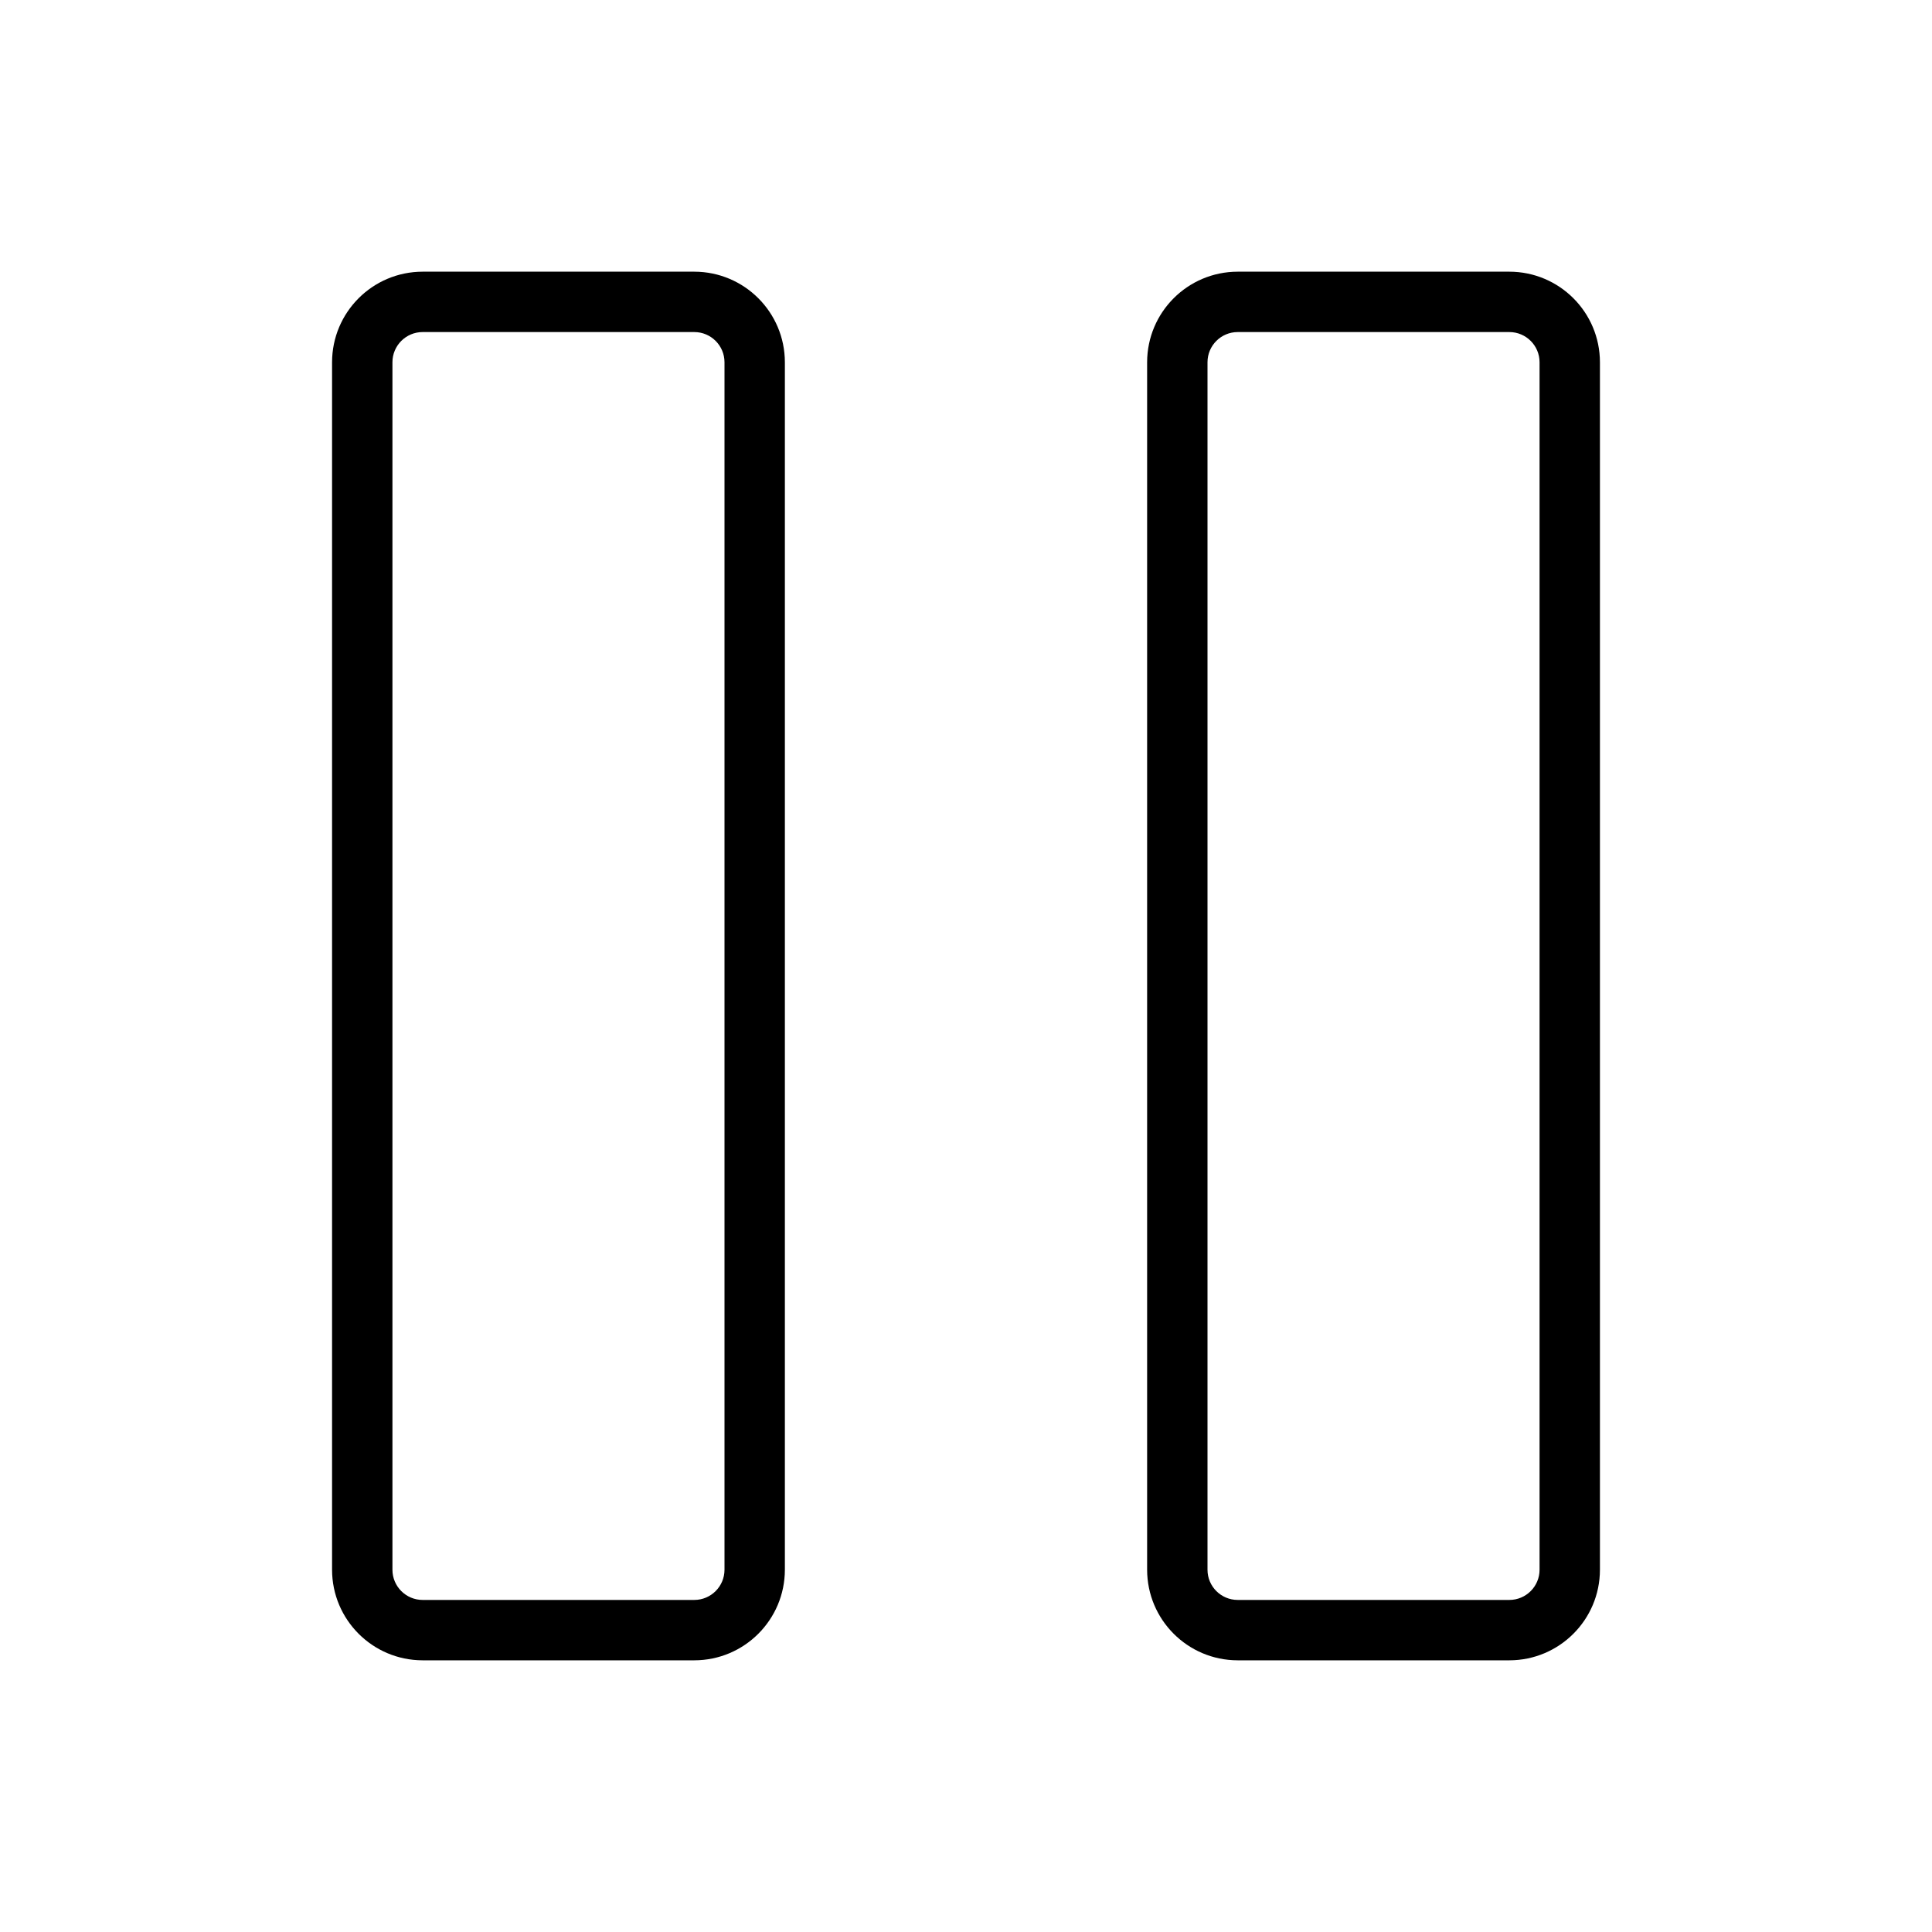
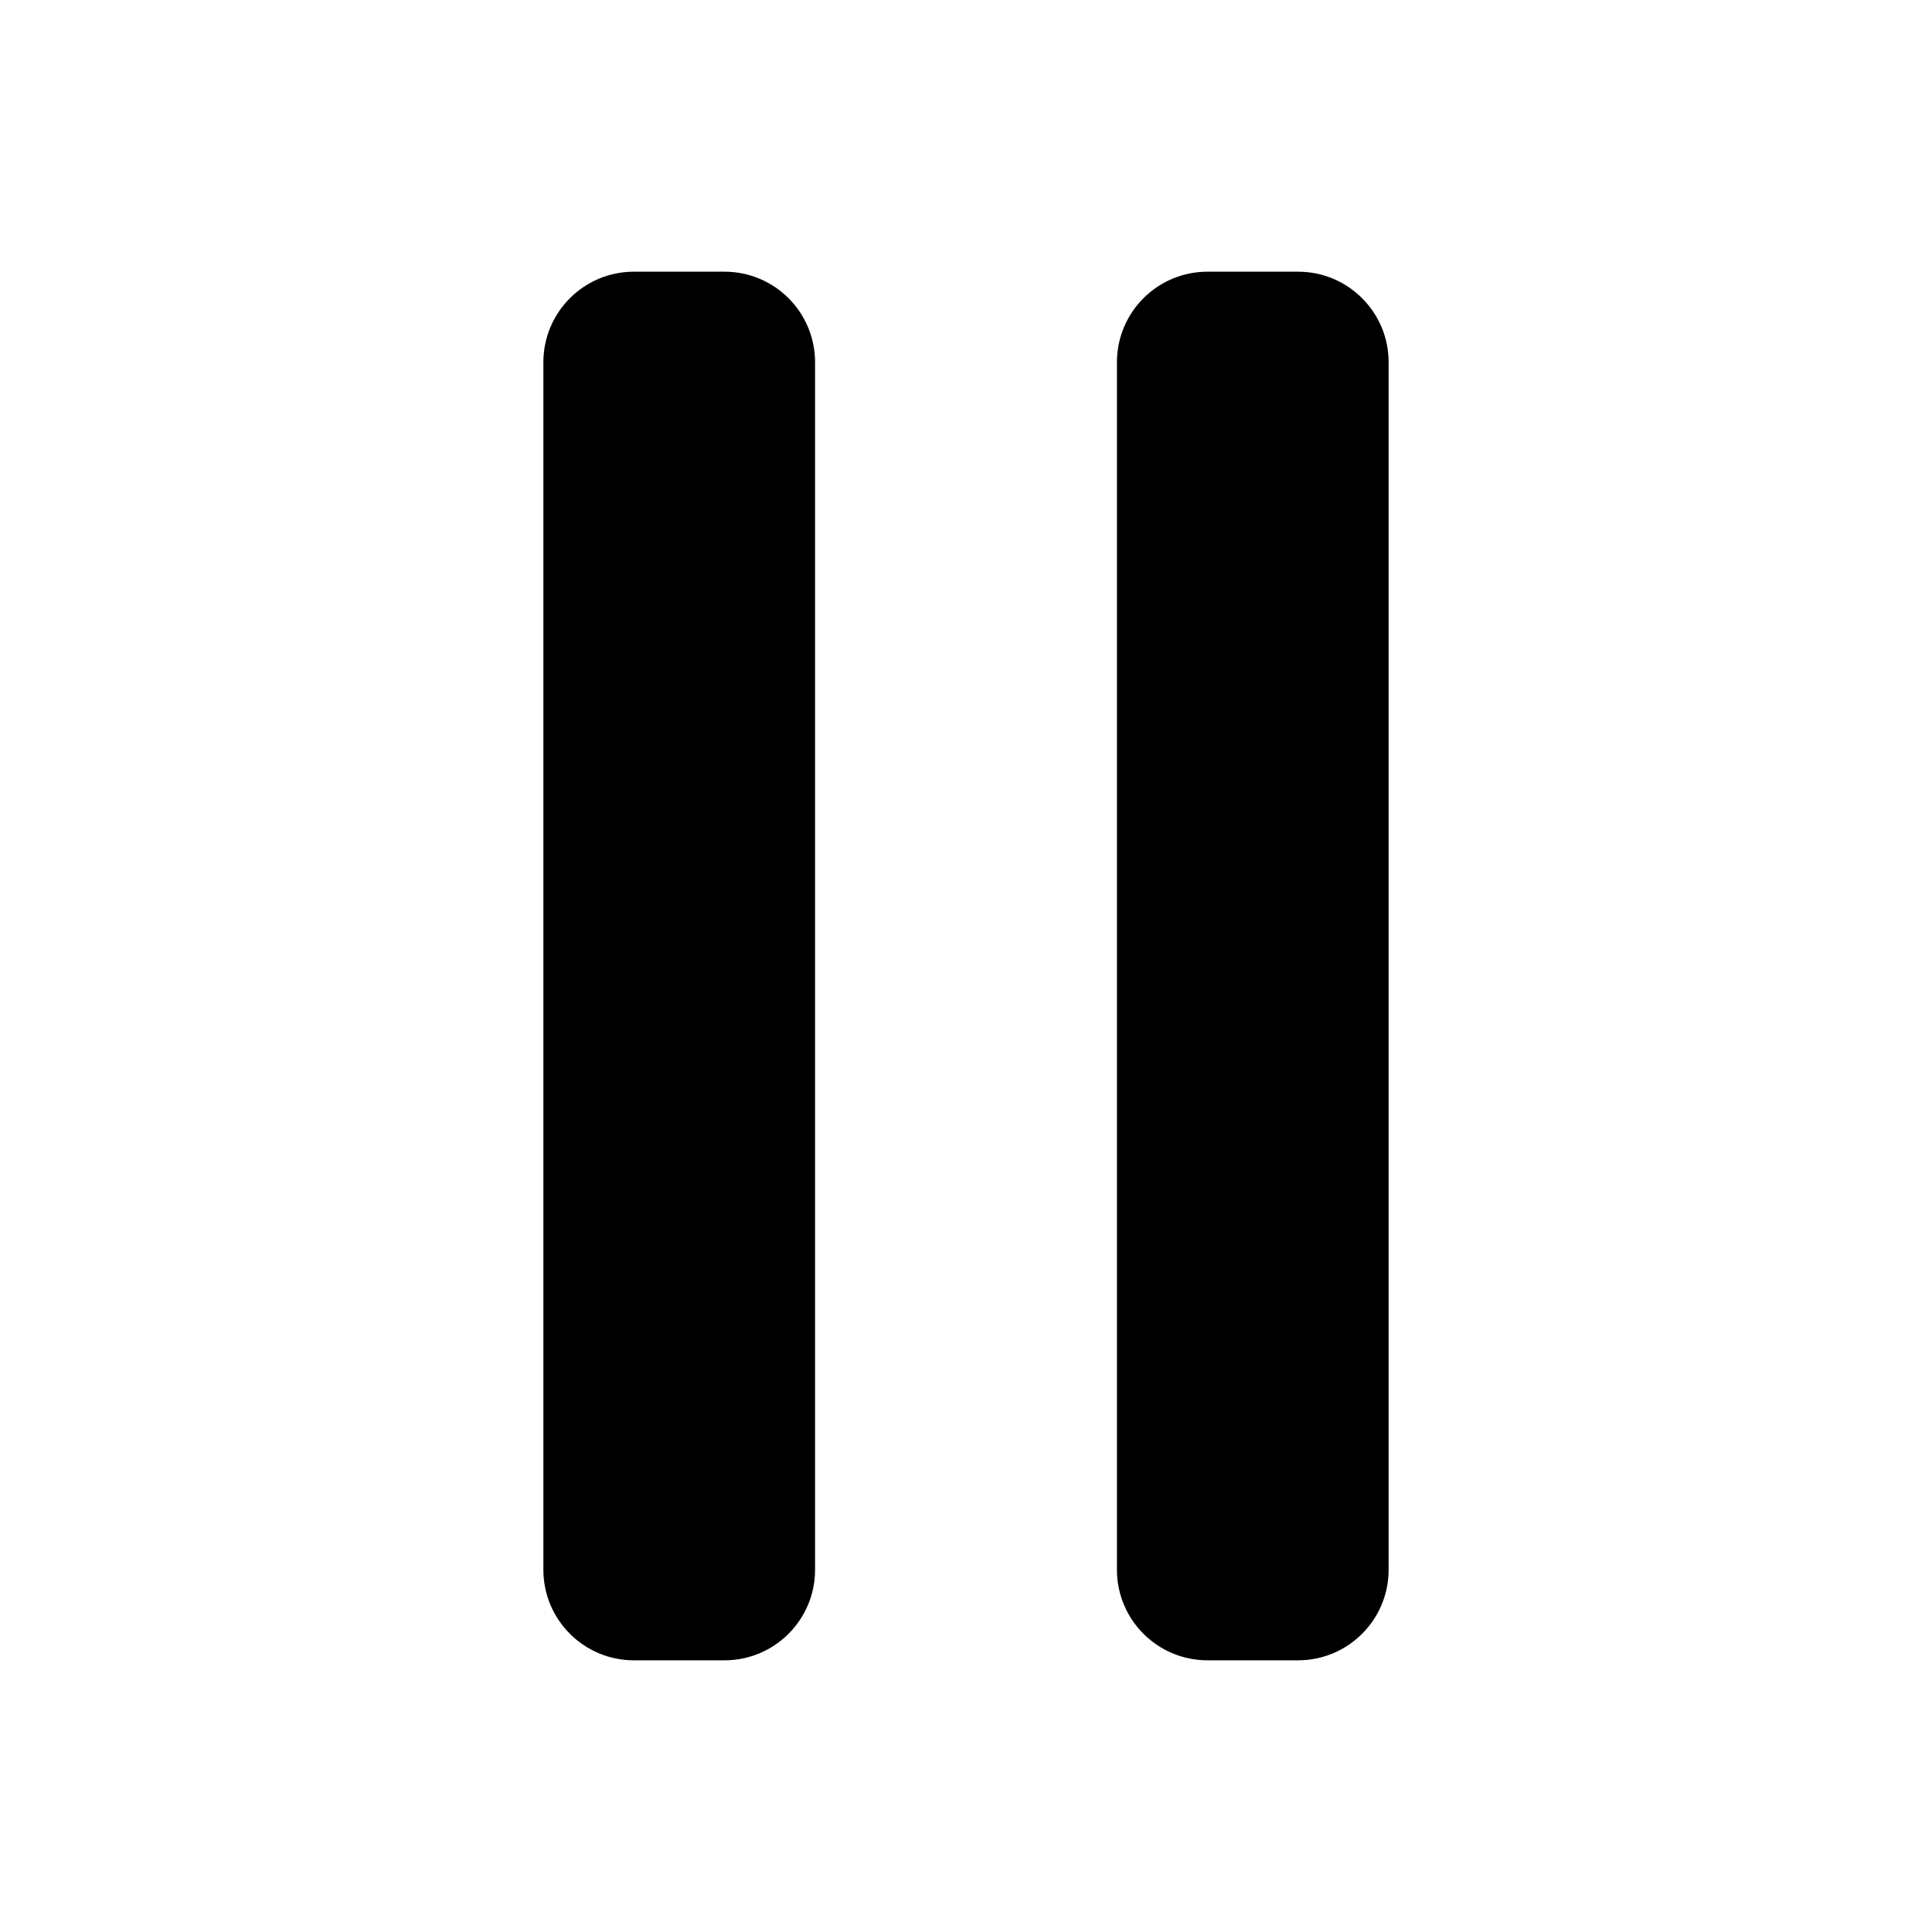
- <svg xmlns="http://www.w3.org/2000/svg" fill="#000000" width="800px" height="800px" viewBox="0 0 256 256" id="pause-icon">
-   <path d="M200,36H164a12.013,12.013,0,0,0-12,12V208a12.013,12.013,0,0,0,12,12h36a12.013,12.013,0,0,0,12-12V48A12.013,12.013,0,0,0,200,36Zm4,172a4.004,4.004,0,0,1-4,4H164a4.004,4.004,0,0,1-4-4V48a4.004,4.004,0,0,1,4-4h36a4.004,4.004,0,0,1,4,4ZM92,36H56A12.013,12.013,0,0,0,44,48V208a12.013,12.013,0,0,0,12,12H92a12.013,12.013,0,0,0,12-12V48A12.013,12.013,0,0,0,92,36Zm4,172a4.004,4.004,0,0,1-4,4H56a4.004,4.004,0,0,1-4-4V48a4.004,4.004,0,0,1,4-4H92a4.004,4.004,0,0,1,4,4Z" />
+ <svg xmlns="http://www.w3.org/2000/svg" viewBox="0 0 256 256" id="pause-icon">
+   <rect x="72" y="36" width="36" height="184" rx="12" />
+   <rect x="148" y="36" width="36" height="184" rx="12" />
</svg>
